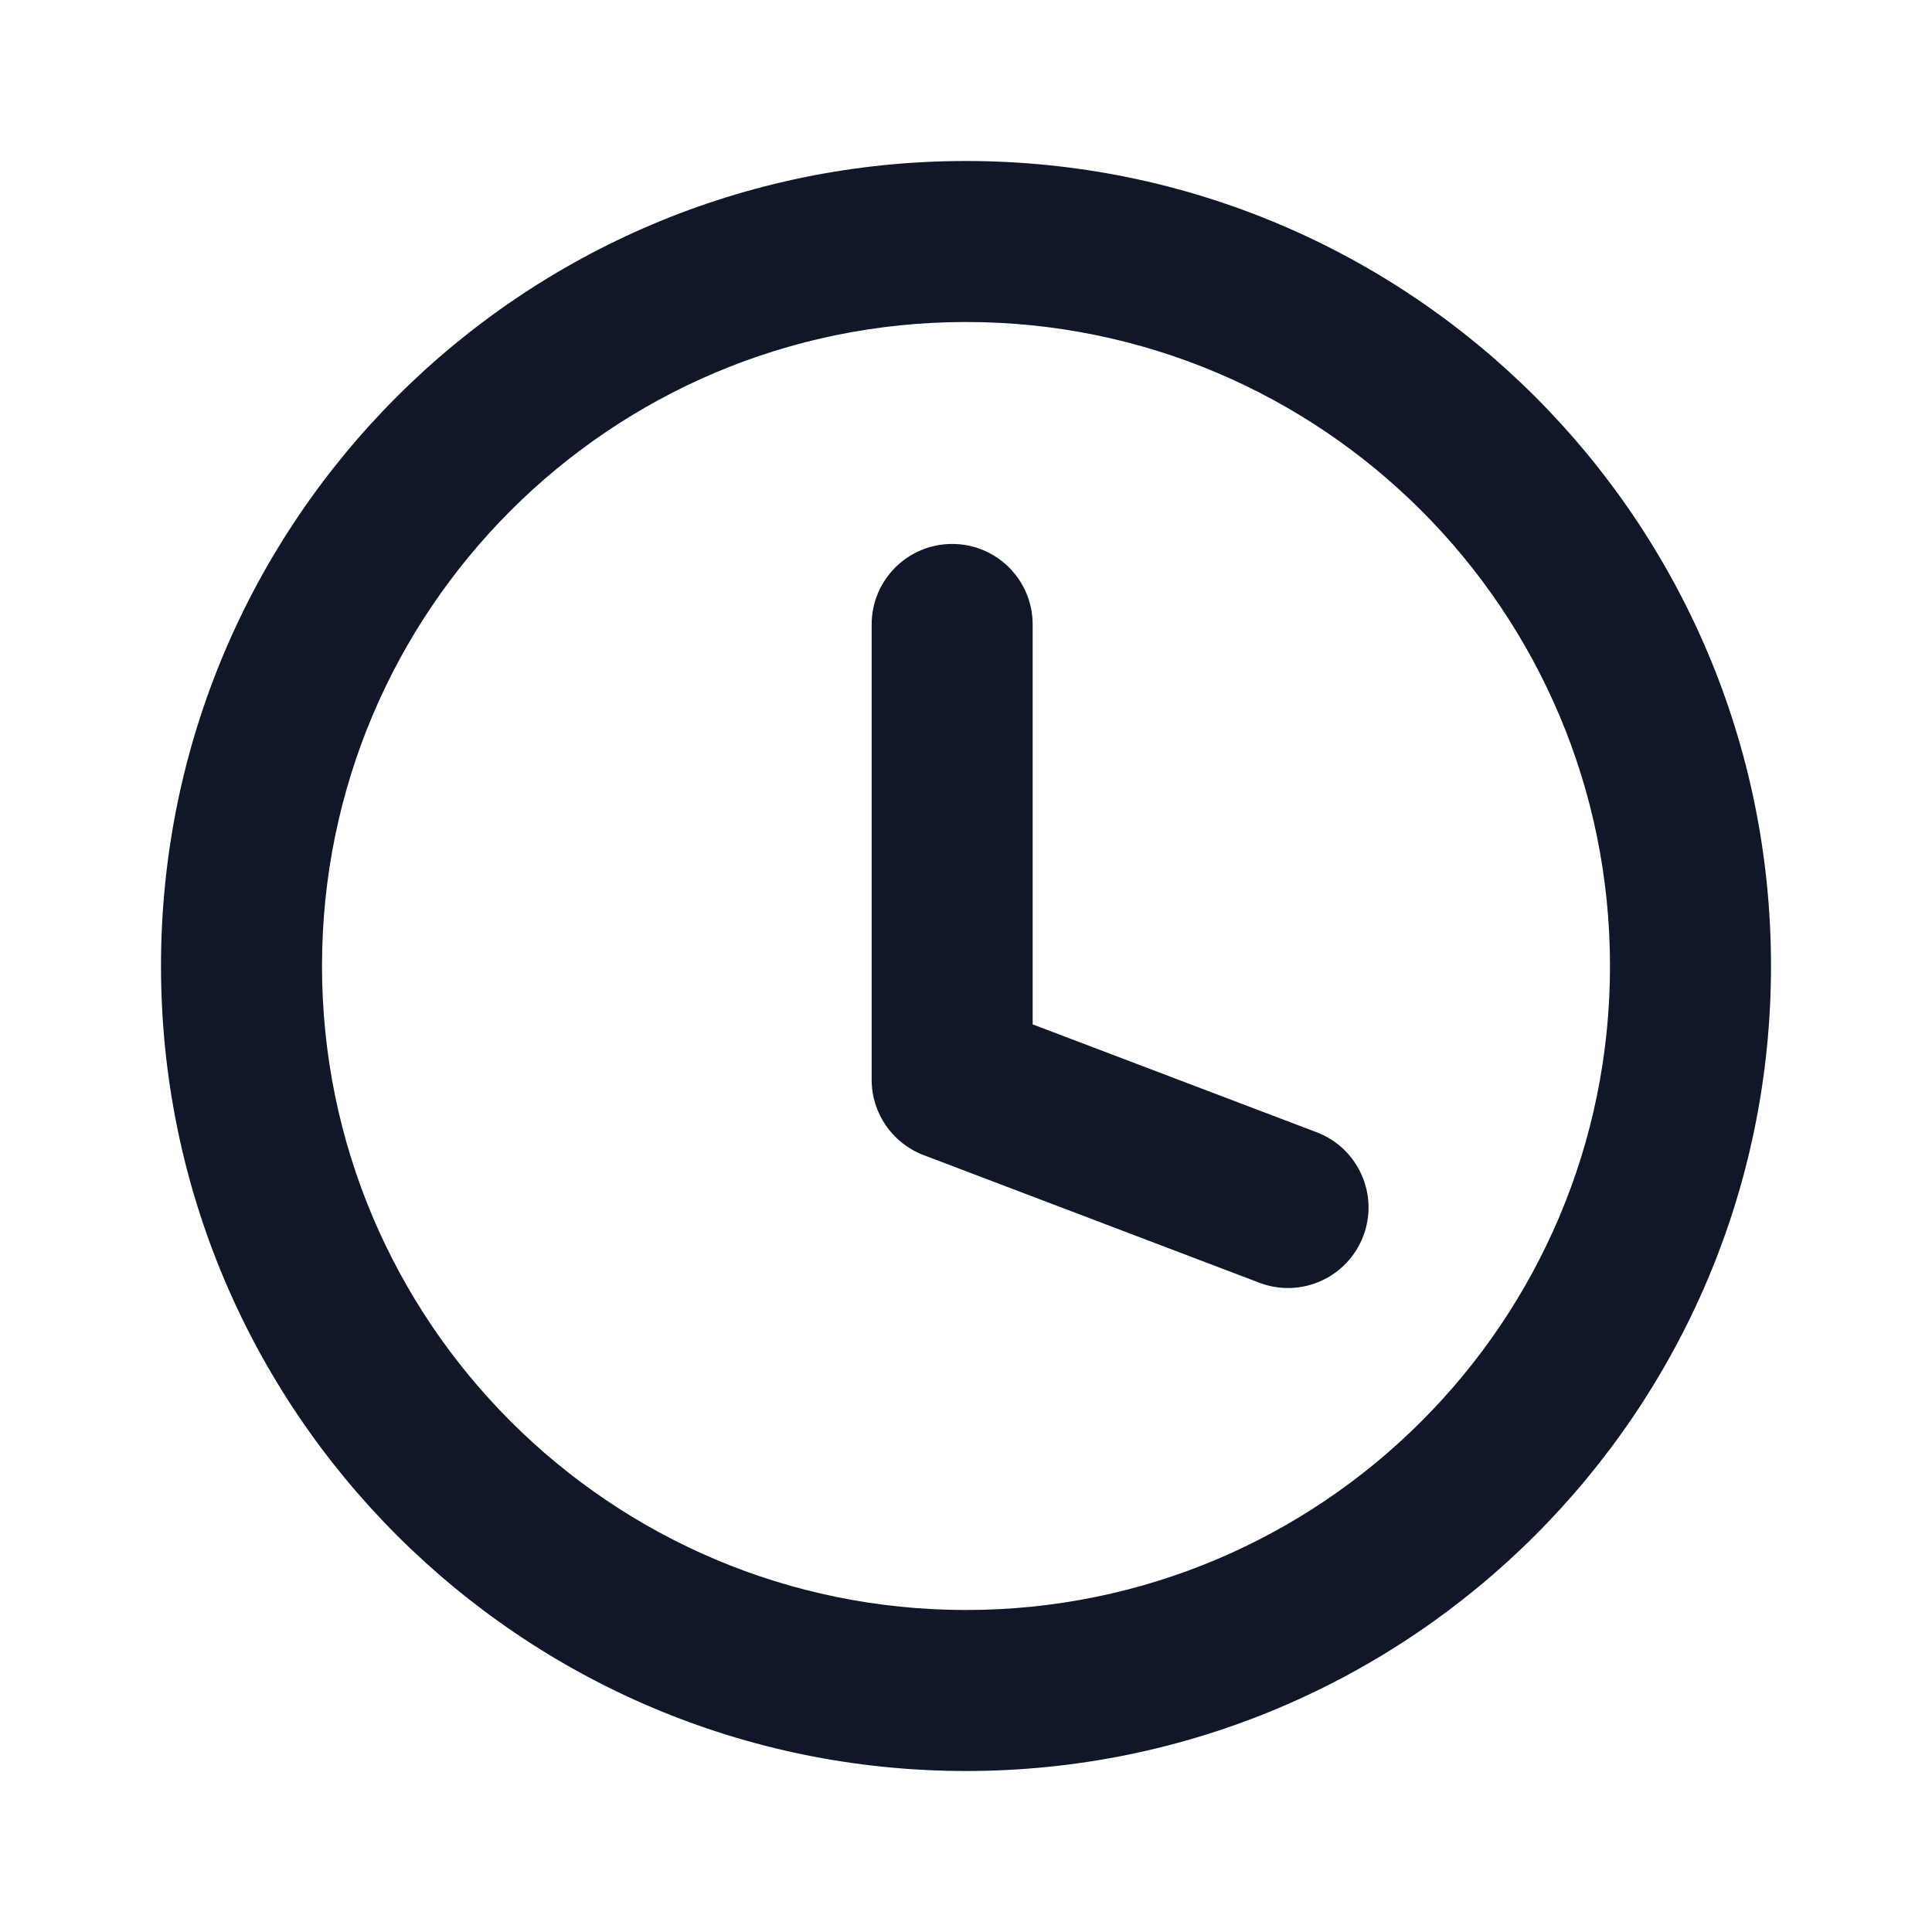
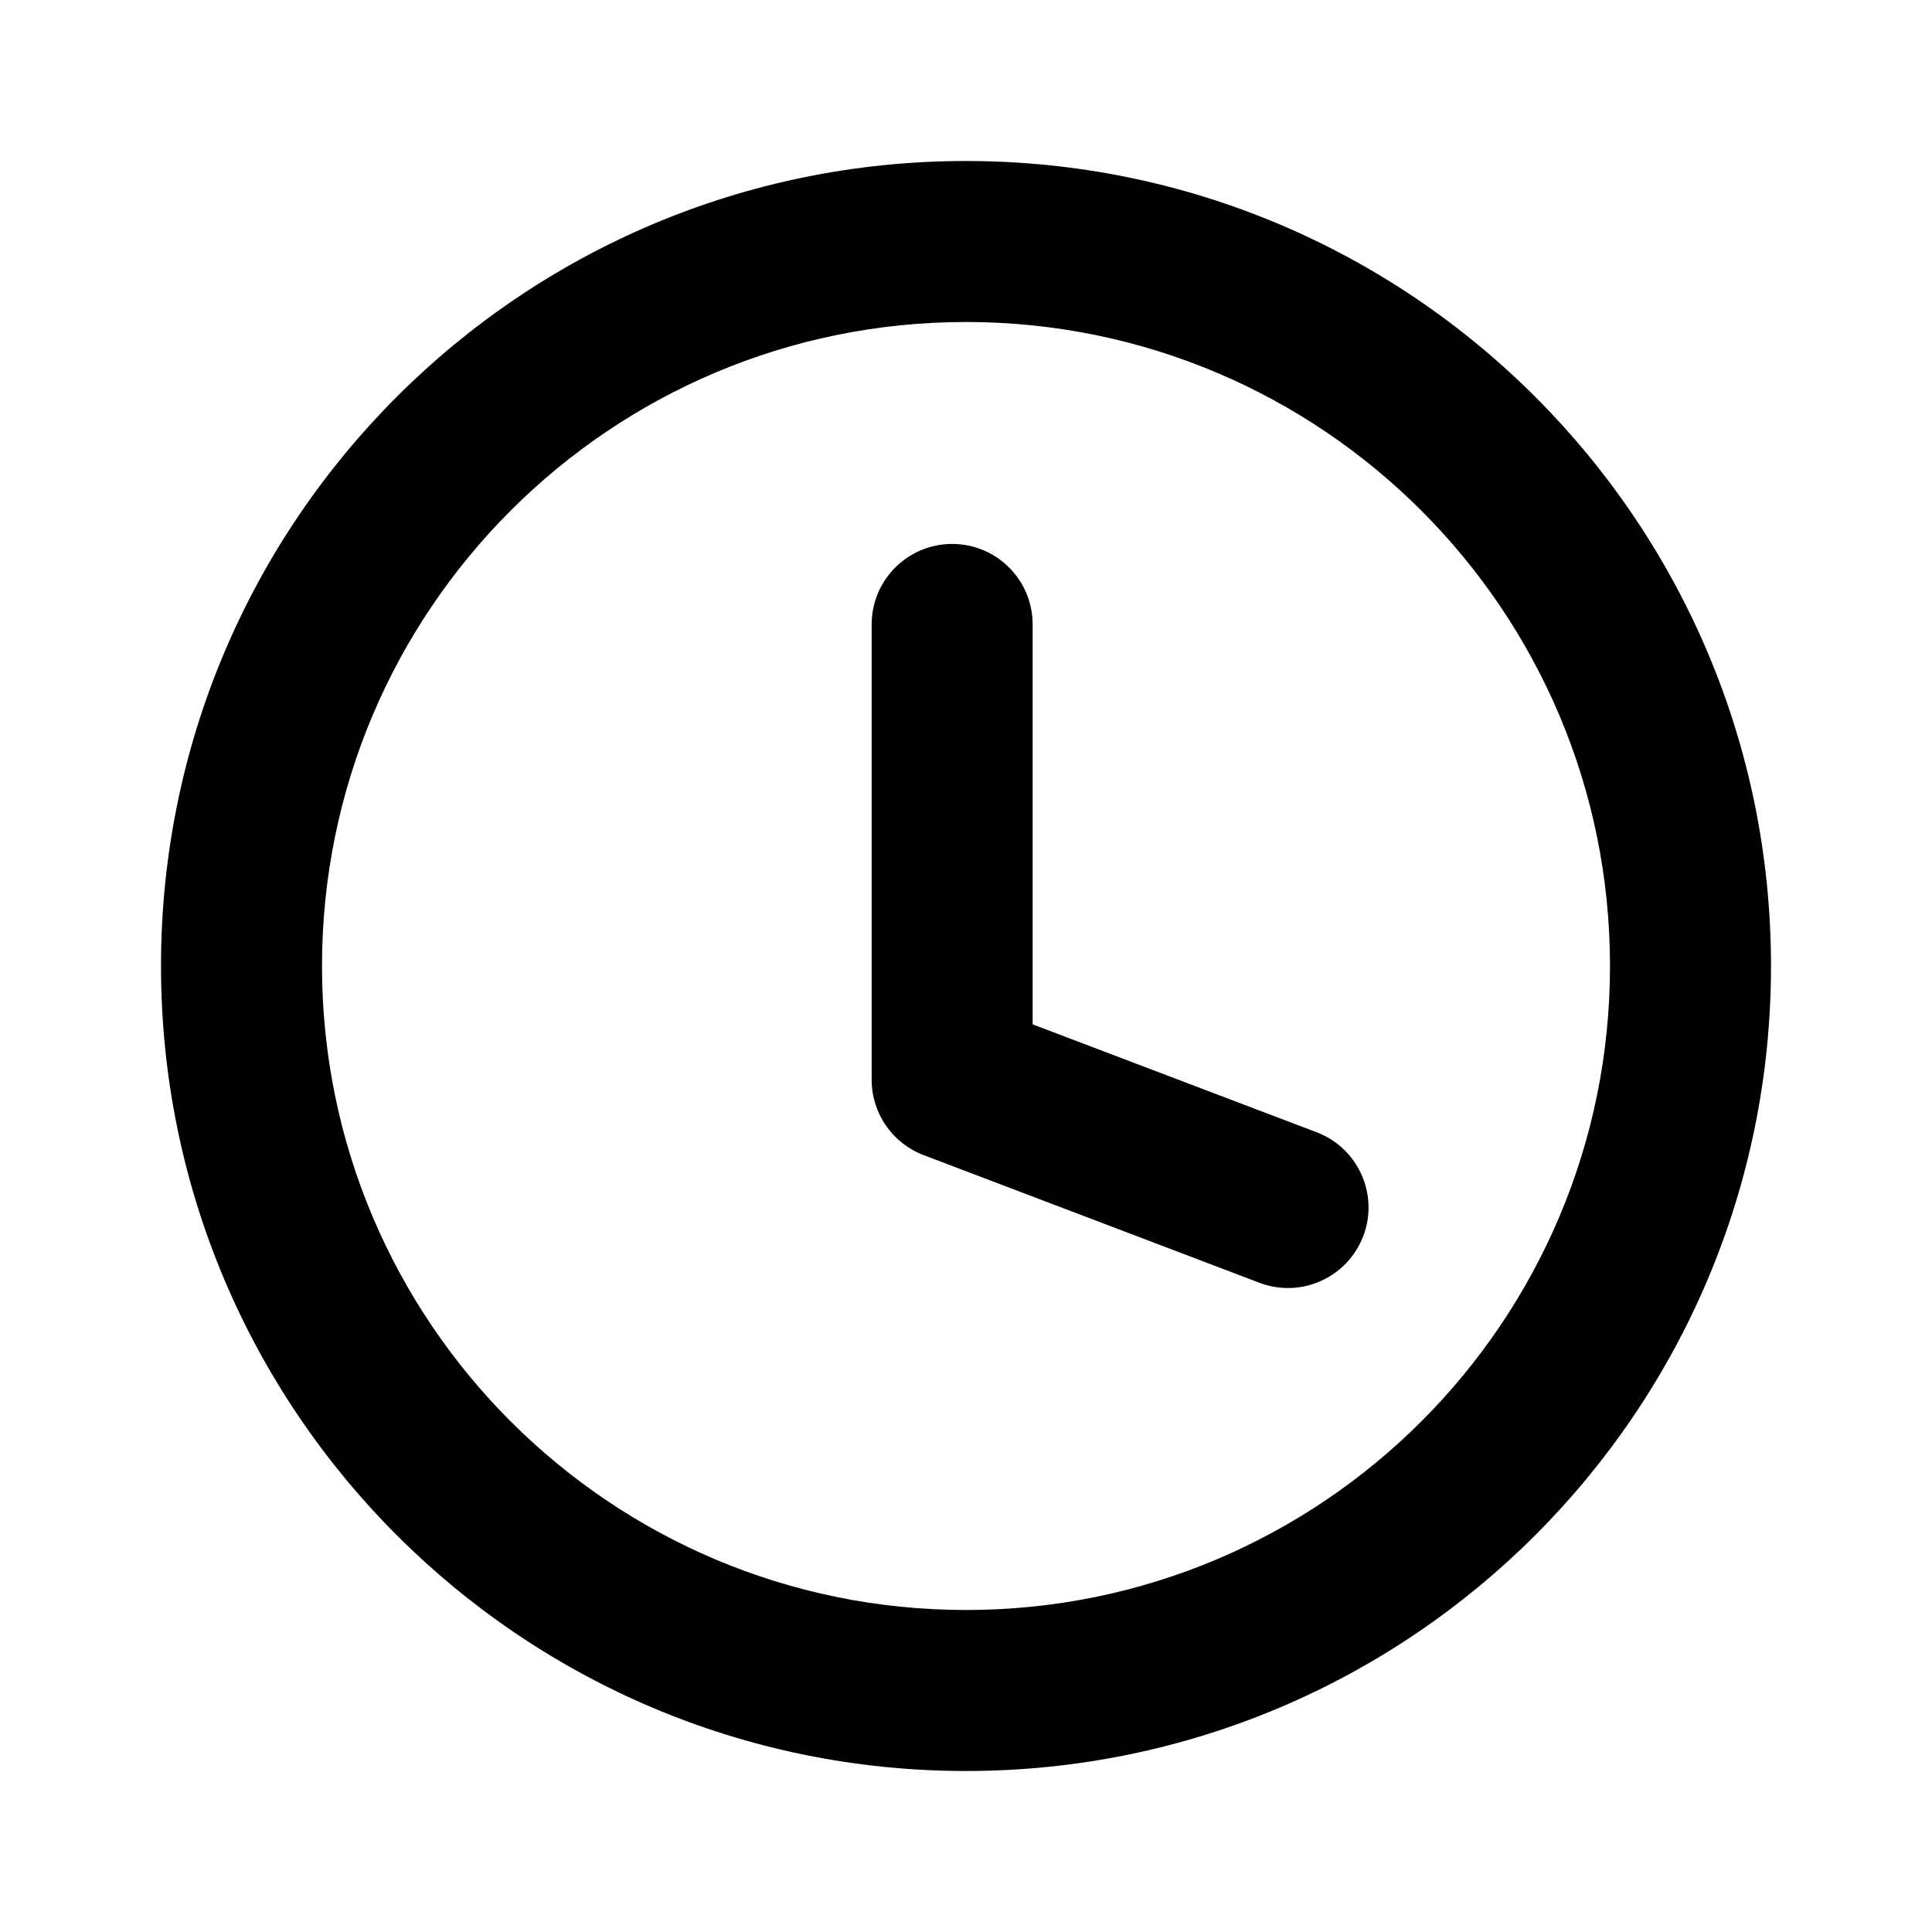
- <svg xmlns="http://www.w3.org/2000/svg" width="800px" height="800px" viewBox="0 0 24 24" fill="none">
-   <path fill-rule="evenodd" clip-rule="evenodd" d="M12 4C7.582 4 4 7.582 4 12C4 16.418 7.582 20 12 20C16.418 20 20 16.418 20 12C20 7.582 16.418 4 12 4ZM2 12C2 6.477 6.477 2 12 2C17.523 2 22 6.477 22 12C22 17.523 17.523 22 12 22C6.477 22 2 17.523 2 12ZM11.828 6.757C12.381 6.757 12.828 7.205 12.828 7.757V12.725L16.355 14.065C16.872 14.261 17.131 14.839 16.935 15.355C16.738 15.872 16.161 16.131 15.645 15.935L11.473 14.349C11.085 14.201 10.828 13.829 10.828 13.414V7.757C10.828 7.205 11.276 6.757 11.828 6.757Z" fill="#0F1729" />
+ <svg xmlns="http://www.w3.org/2000/svg" width="28" height="28" viewBox="0 0 24 24" fill="none">
+   <path fill-rule="evenodd" clip-rule="evenodd" d="M12 4C7.582 4 4 7.582 4 12C4 16.418 7.582 20 12 20C16.418 20 20 16.418 20 12C20 7.582 16.418 4 12 4ZM2 12C2 6.477 6.477 2 12 2C17.523 2 22 6.477 22 12C22 17.523 17.523 22 12 22C6.477 22 2 17.523 2 12ZM11.828 6.757C12.381 6.757 12.828 7.205 12.828 7.757V12.725L16.355 14.065C16.872 14.261 17.131 14.839 16.935 15.355C16.738 15.872 16.161 16.131 15.645 15.935L11.473 14.349C11.085 14.201 10.828 13.829 10.828 13.414V7.757C10.828 7.205 11.276 6.757 11.828 6.757Z" fill="currentColor" />
</svg>
